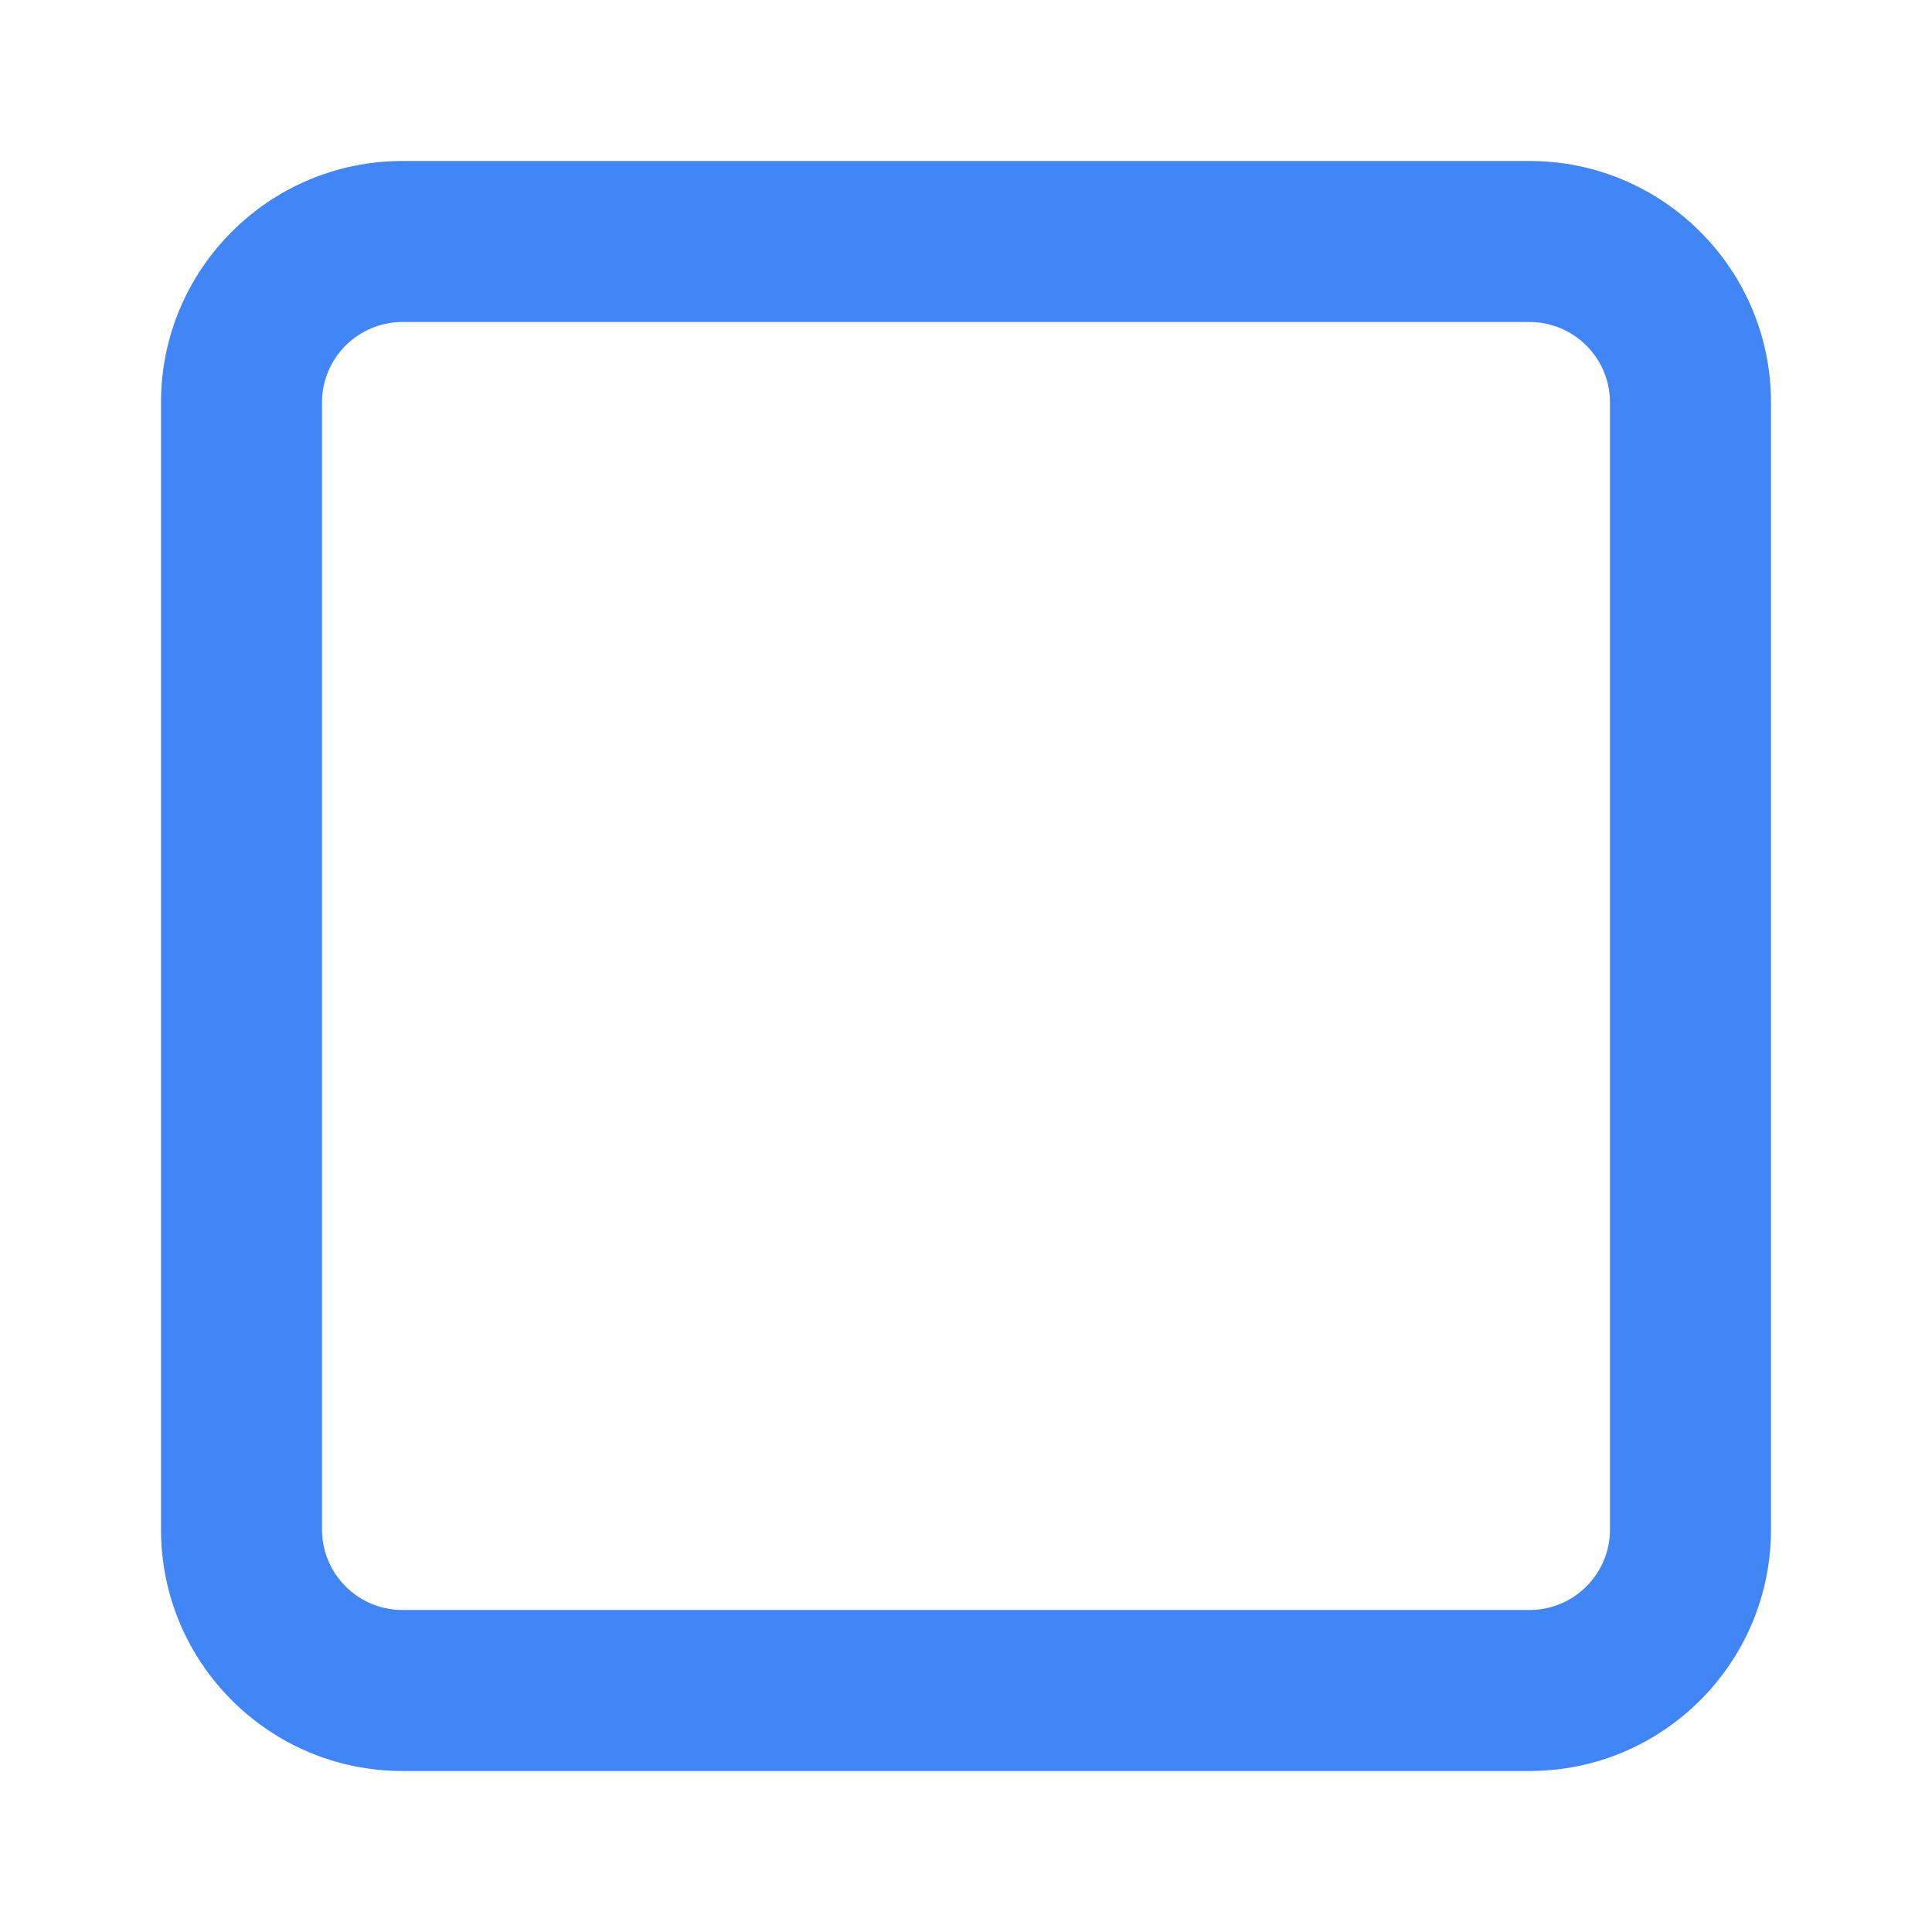
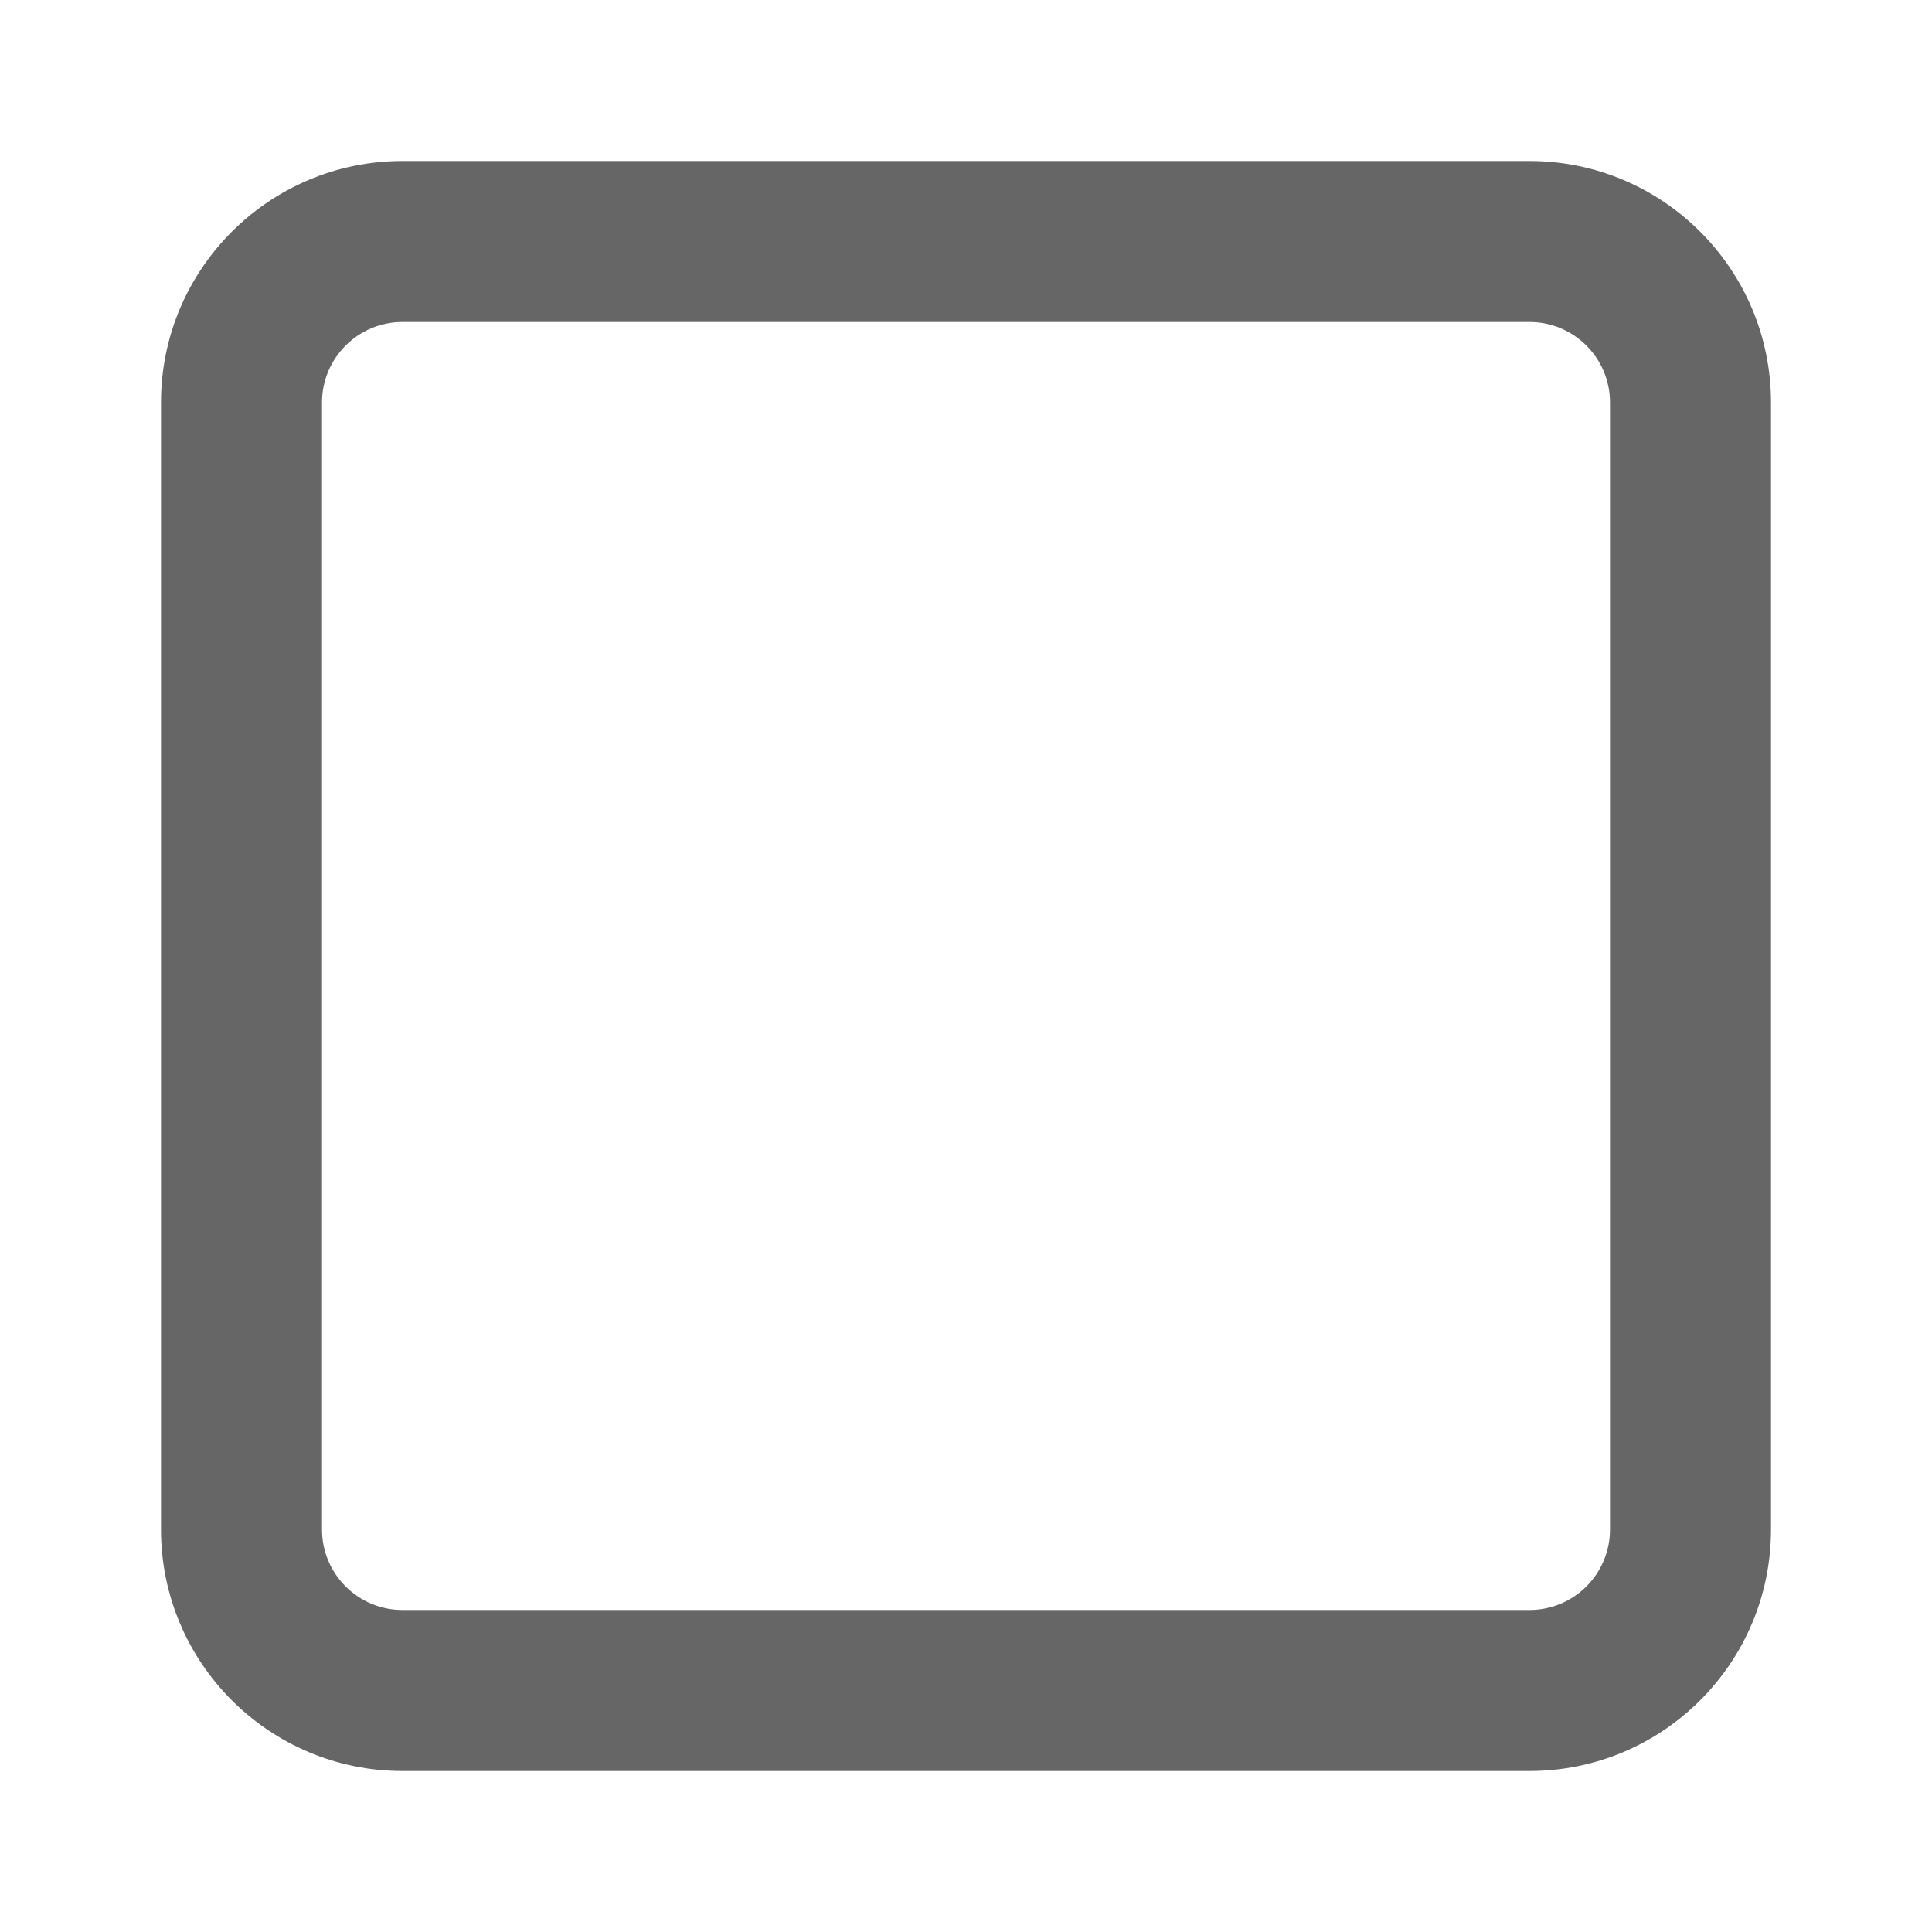
<svg xmlns="http://www.w3.org/2000/svg" width="12" height="12" viewBox="0 0 12 12" fill="none">
-   <path fill-rule="evenodd" clip-rule="evenodd" d="M2.5 1H9.5C10.328 1 11 1.672 11 2.5V9.5C11 10.328 10.328 11 9.5 11H2.5C1.672 11 1 10.328 1 9.5V2.5C1 1.672 1.672 1 2.5 1ZM9.5 2H2.5C2.224 2 2 2.224 2 2.5V9.5C2 9.776 2.224 10 2.5 10H9.5C9.776 10 10 9.776 10 9.5V2.5C10 2.224 9.776 2 9.5 2Z" fill="#4285F4" />
+   <path fill-rule="evenodd" clip-rule="evenodd" d="M2.5 1H9.5C10.328 1 11 1.672 11 2.5V9.5C11 10.328 10.328 11 9.5 11H2.5C1.672 11 1 10.328 1 9.5V2.5C1 1.672 1.672 1 2.5 1ZM9.5 2H2.5C2.224 2 2 2.224 2 2.5V9.5C2 9.776 2.224 10 2.5 10H9.5C9.776 10 10 9.776 10 9.5V2.5C10 2.224 9.776 2 9.5 2Z" fill="#666666" />
</svg>
